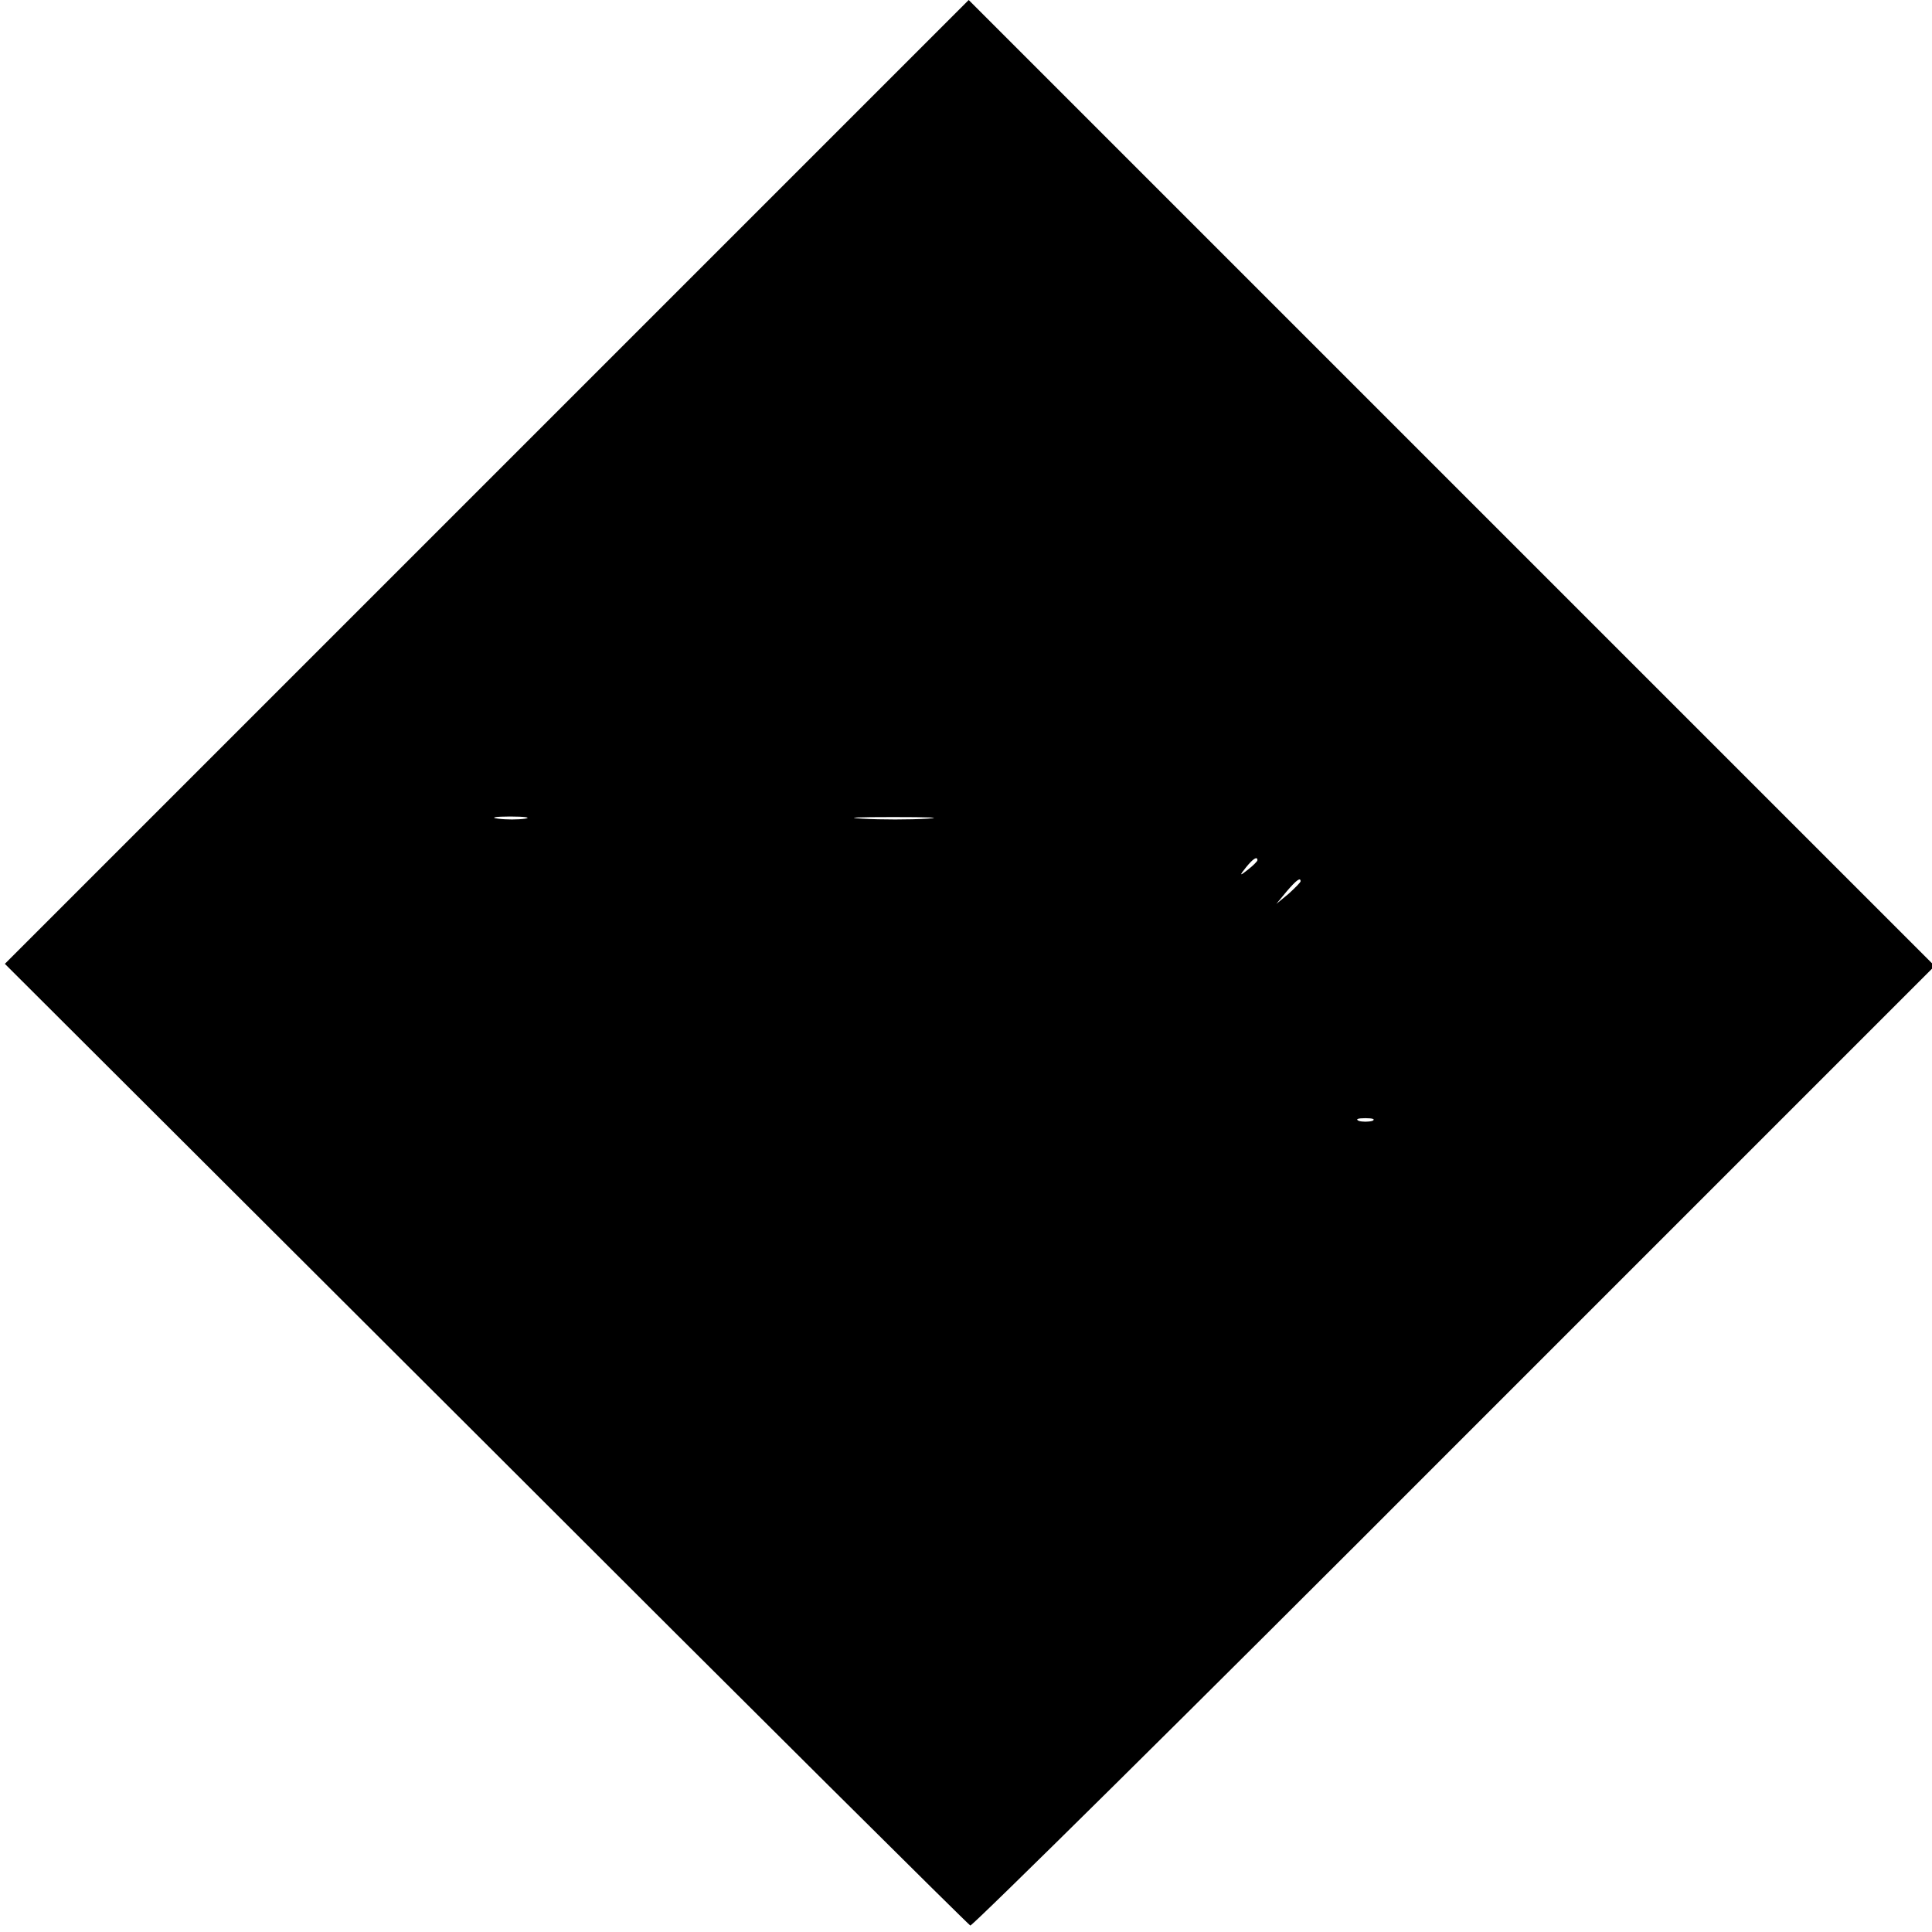
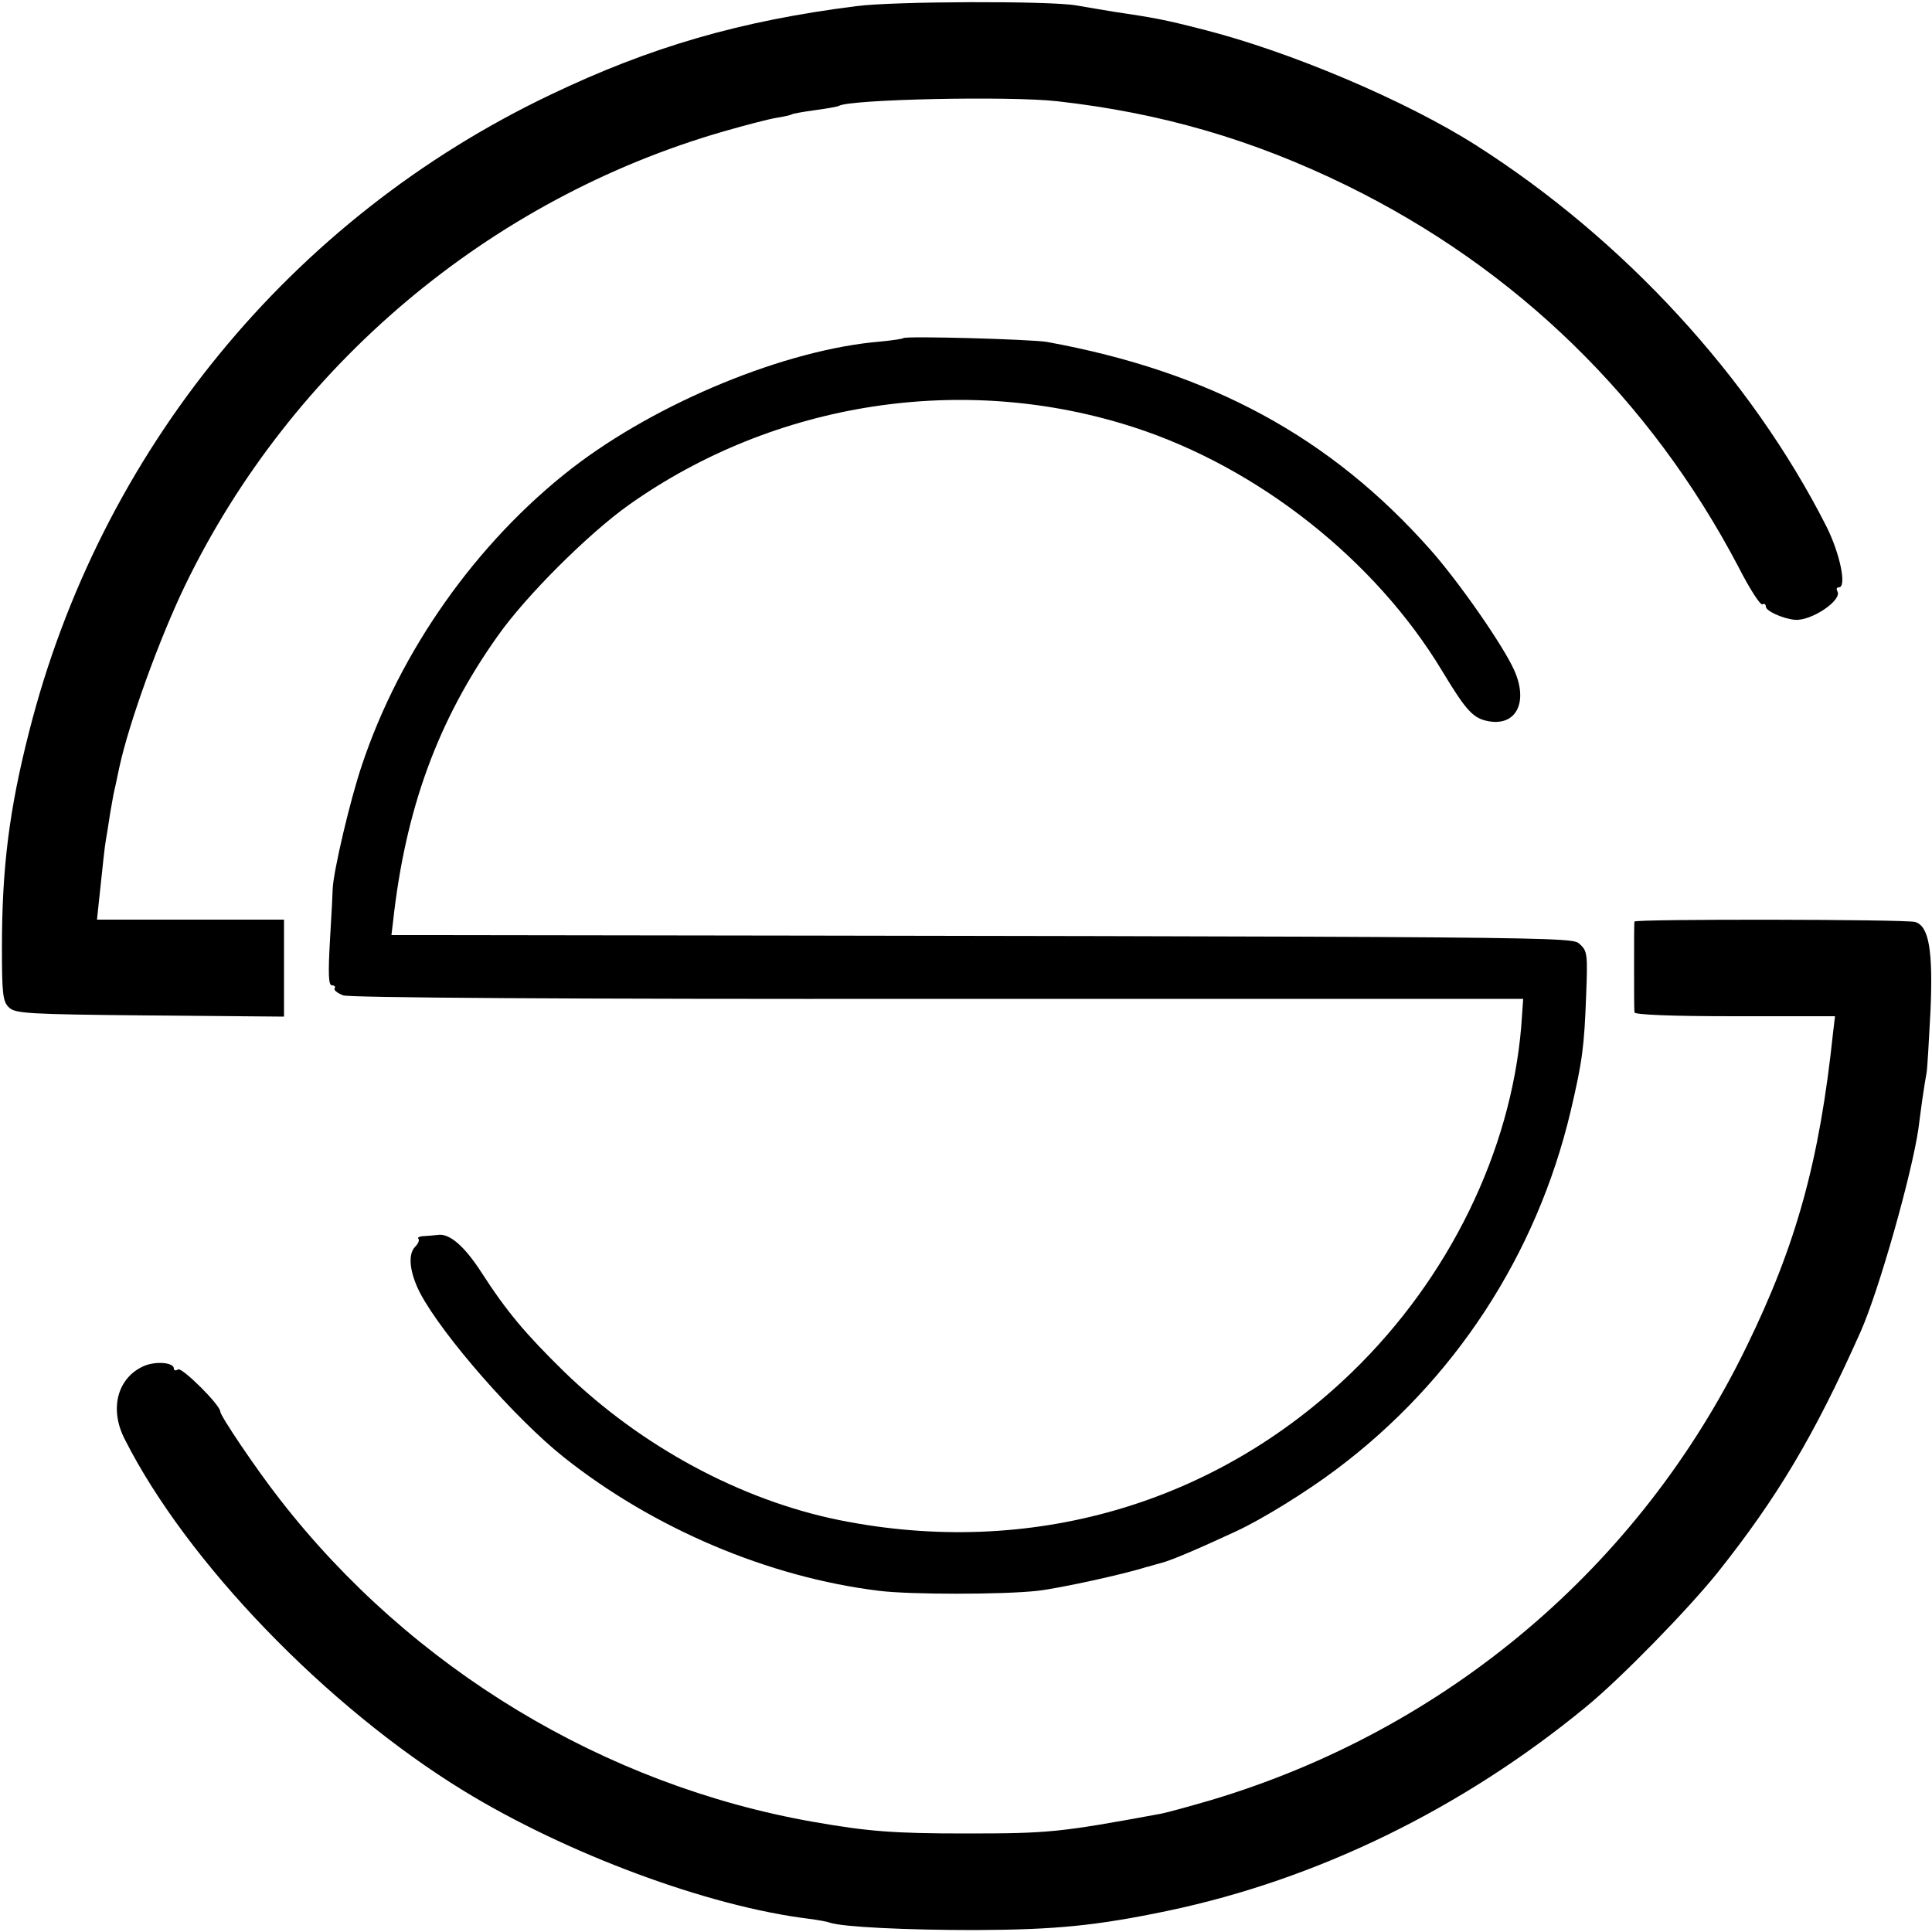
- <svg xmlns="http://www.w3.org/2000/svg" version="1.0" width="358pt" height="358pt" viewBox="0 0 358 358" preserveAspectRatio="xMidYMid meet">
-   <g transform="translate(0,358) scale(0.1,-0.1)" fill="#000000" stroke="none">
-     <path d="M902 2687 l-893 -893 891 -889 c490 -490 894 -891 898 -893 4 -1 408 398 897 888 l890 890 -895 895 -895 895 -893 -893z m71 -624 c-13 -2 -35 -2 -50 0 -16 2 -5 4 22 4 28 0 40 -2 28 -4z m745 0 c-32 -2 -86 -2 -120 0 -35 2 -9 3 57 3 66 0 94 -1 63 -3z m612 -77 c0 -2 -8 -10 -17 -17 -16 -13 -17 -12 -4 4 13 16 21 21 21 13z m80 -39 c0 -2 -10 -12 -22 -23 l-23 -19 19 23 c18 21 26 27 26 19z m133 -444 c-7 -2 -19 -2 -25 0 -7 3 -2 5 12 5 14 0 19 -2 13 -5z" />
+ <svg xmlns="http://www.w3.org/2000/svg" version="1.0" width="500pt" height="500pt" viewBox="0 0 500 500" preserveAspectRatio="xMidYMid meet">
+   <g transform="translate(0,500) scale(0.1,-0.1)" fill="#000000" stroke="none">
+     <path d="M2215 4984 c-299 -38 -531 -105 -790 -229 -672 -320 -1166 -923 -1350 -1650 -51 -200 -70 -350 -70 -557 0 -118 2 -140 18 -155 16 -16 47 -18 365 -21 l347 -3 0 125 0 126 -242 0 -242 0 4 38 c12 113 16 152 19 168 2 11 7 42 11 69 5 28 9 52 10 55 1 3 7 32 14 65 25 115 103 331 170 470 275 568 787 1000 1394 1175 56 16 117 32 136 35 19 3 37 7 40 9 3 2 31 7 61 11 30 4 58 9 61 11 28 17 440 26 565 12 268 -30 506 -99 749 -218 439 -215 786 -553 1014 -987 29 -57 57 -100 62 -97 5 3 9 0 9 -6 0 -11 43 -31 75 -34 42 -4 124 51 110 74 -3 5 -2 10 4 10 21 0 3 88 -33 159 -195 384 -524 742 -906 985 -182 116 -485 244 -708 300 -101 26 -125 30 -232 46 -36 6 -78 13 -95 16 -65 12 -472 11 -570 -2z" />
+     <path d="M2338 4125 c-2 -2 -29 -6 -60 -9 -243 -20 -577 -157 -798 -328 -246 -191 -445 -472 -544 -770 -30 -89 -73 -272 -75 -318 0 -8 -3 -68 -7 -132 -5 -89 -4 -118 5 -118 7 0 10 -4 7 -8 -3 -4 7 -12 22 -18 17 -6 578 -10 1541 -9 l1513 0 -5 -71 c-27 -324 -187 -652 -438 -895 -354 -343 -835 -482 -1327 -383 -256 52 -513 191 -712 384 -100 98 -149 156 -214 257 -44 68 -83 102 -113 97 -7 -1 -23 -2 -35 -3 -12 0 -19 -4 -15 -7 3 -4 -1 -13 -9 -21 -19 -20 -14 -66 13 -119 58 -110 247 -326 373 -426 232 -184 529 -310 815 -345 79 -10 321 -10 410 0 55 6 224 43 280 61 6 1 24 7 40 11 27 7 97 37 194 82 67 31 182 102 259 160 306 229 519 556 607 928 30 128 35 165 40 301 4 103 3 113 -16 130 -22 20 31 20 -2965 24 l-111 0 4 33 c32 293 116 523 271 741 73 104 235 265 339 339 378 268 868 344 1308 201 321 -104 624 -343 797 -630 64 -106 81 -124 123 -131 70 -11 100 51 64 132 -28 63 -141 226 -216 311 -259 293 -571 462 -993 539 -40 7 -365 16 -372 10z" />
+     <path d="M4230 2615 c-1 -3 -1 -54 -1 -115 0 -60 0 -114 1 -120 0 -6 93 -10 259 -10 l260 0 -5 -42 c-35 -332 -95 -549 -224 -813 -277 -570 -777 -992 -1387 -1174 -55 -16 -113 -32 -129 -35 -261 -48 -288 -51 -504 -51 -186 0 -252 5 -395 30 -541 95 -1041 397 -1381 835 -61 78 -154 216 -154 227 0 17 -99 115 -109 109 -6 -4 -11 -3 -11 2 0 16 -46 20 -77 7 -69 -30 -91 -111 -50 -190 160 -317 522 -692 876 -909 266 -163 633 -300 896 -332 22 -3 46 -7 53 -10 34 -11 195 -19 377 -19 207 1 311 11 498 50 385 81 760 263 1082 528 89 73 262 250 340 347 155 195 250 354 370 623 48 108 133 409 150 527 2 14 6 48 10 75 4 28 9 59 11 69 2 11 6 82 10 158 7 159 -4 222 -40 232 -26 7 -726 8 -726 1z" />
  </g>
</svg>
